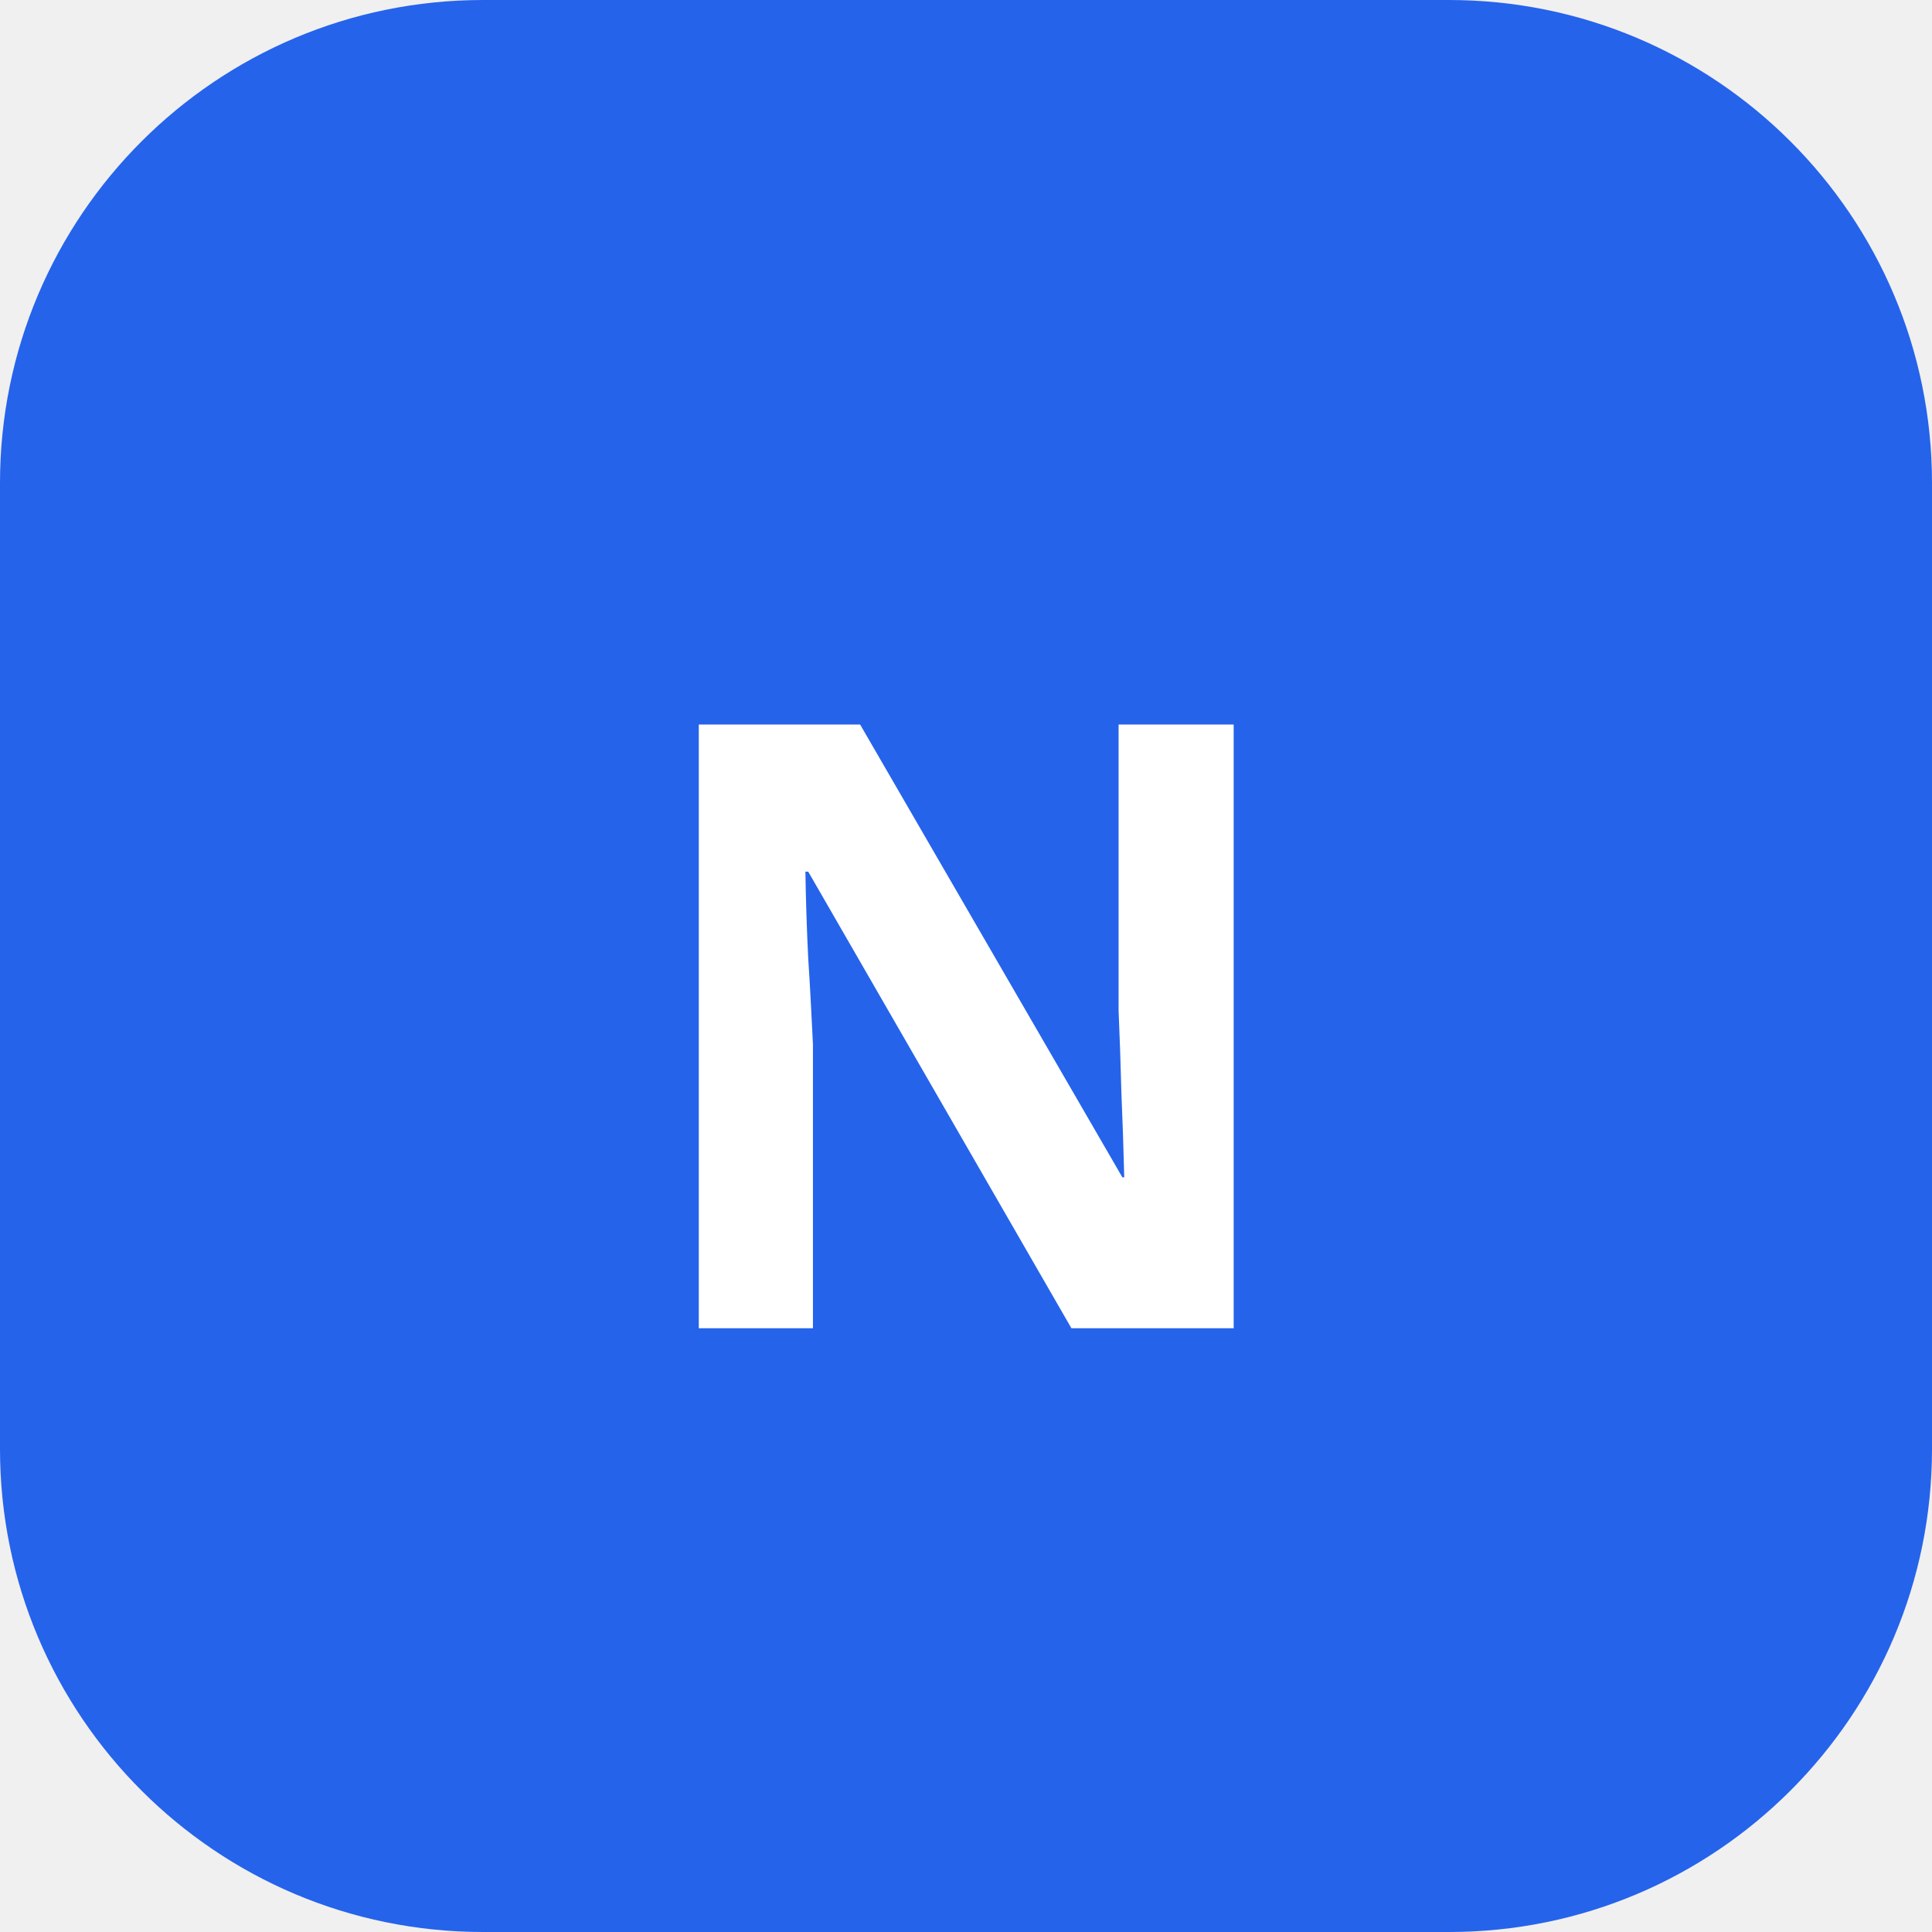
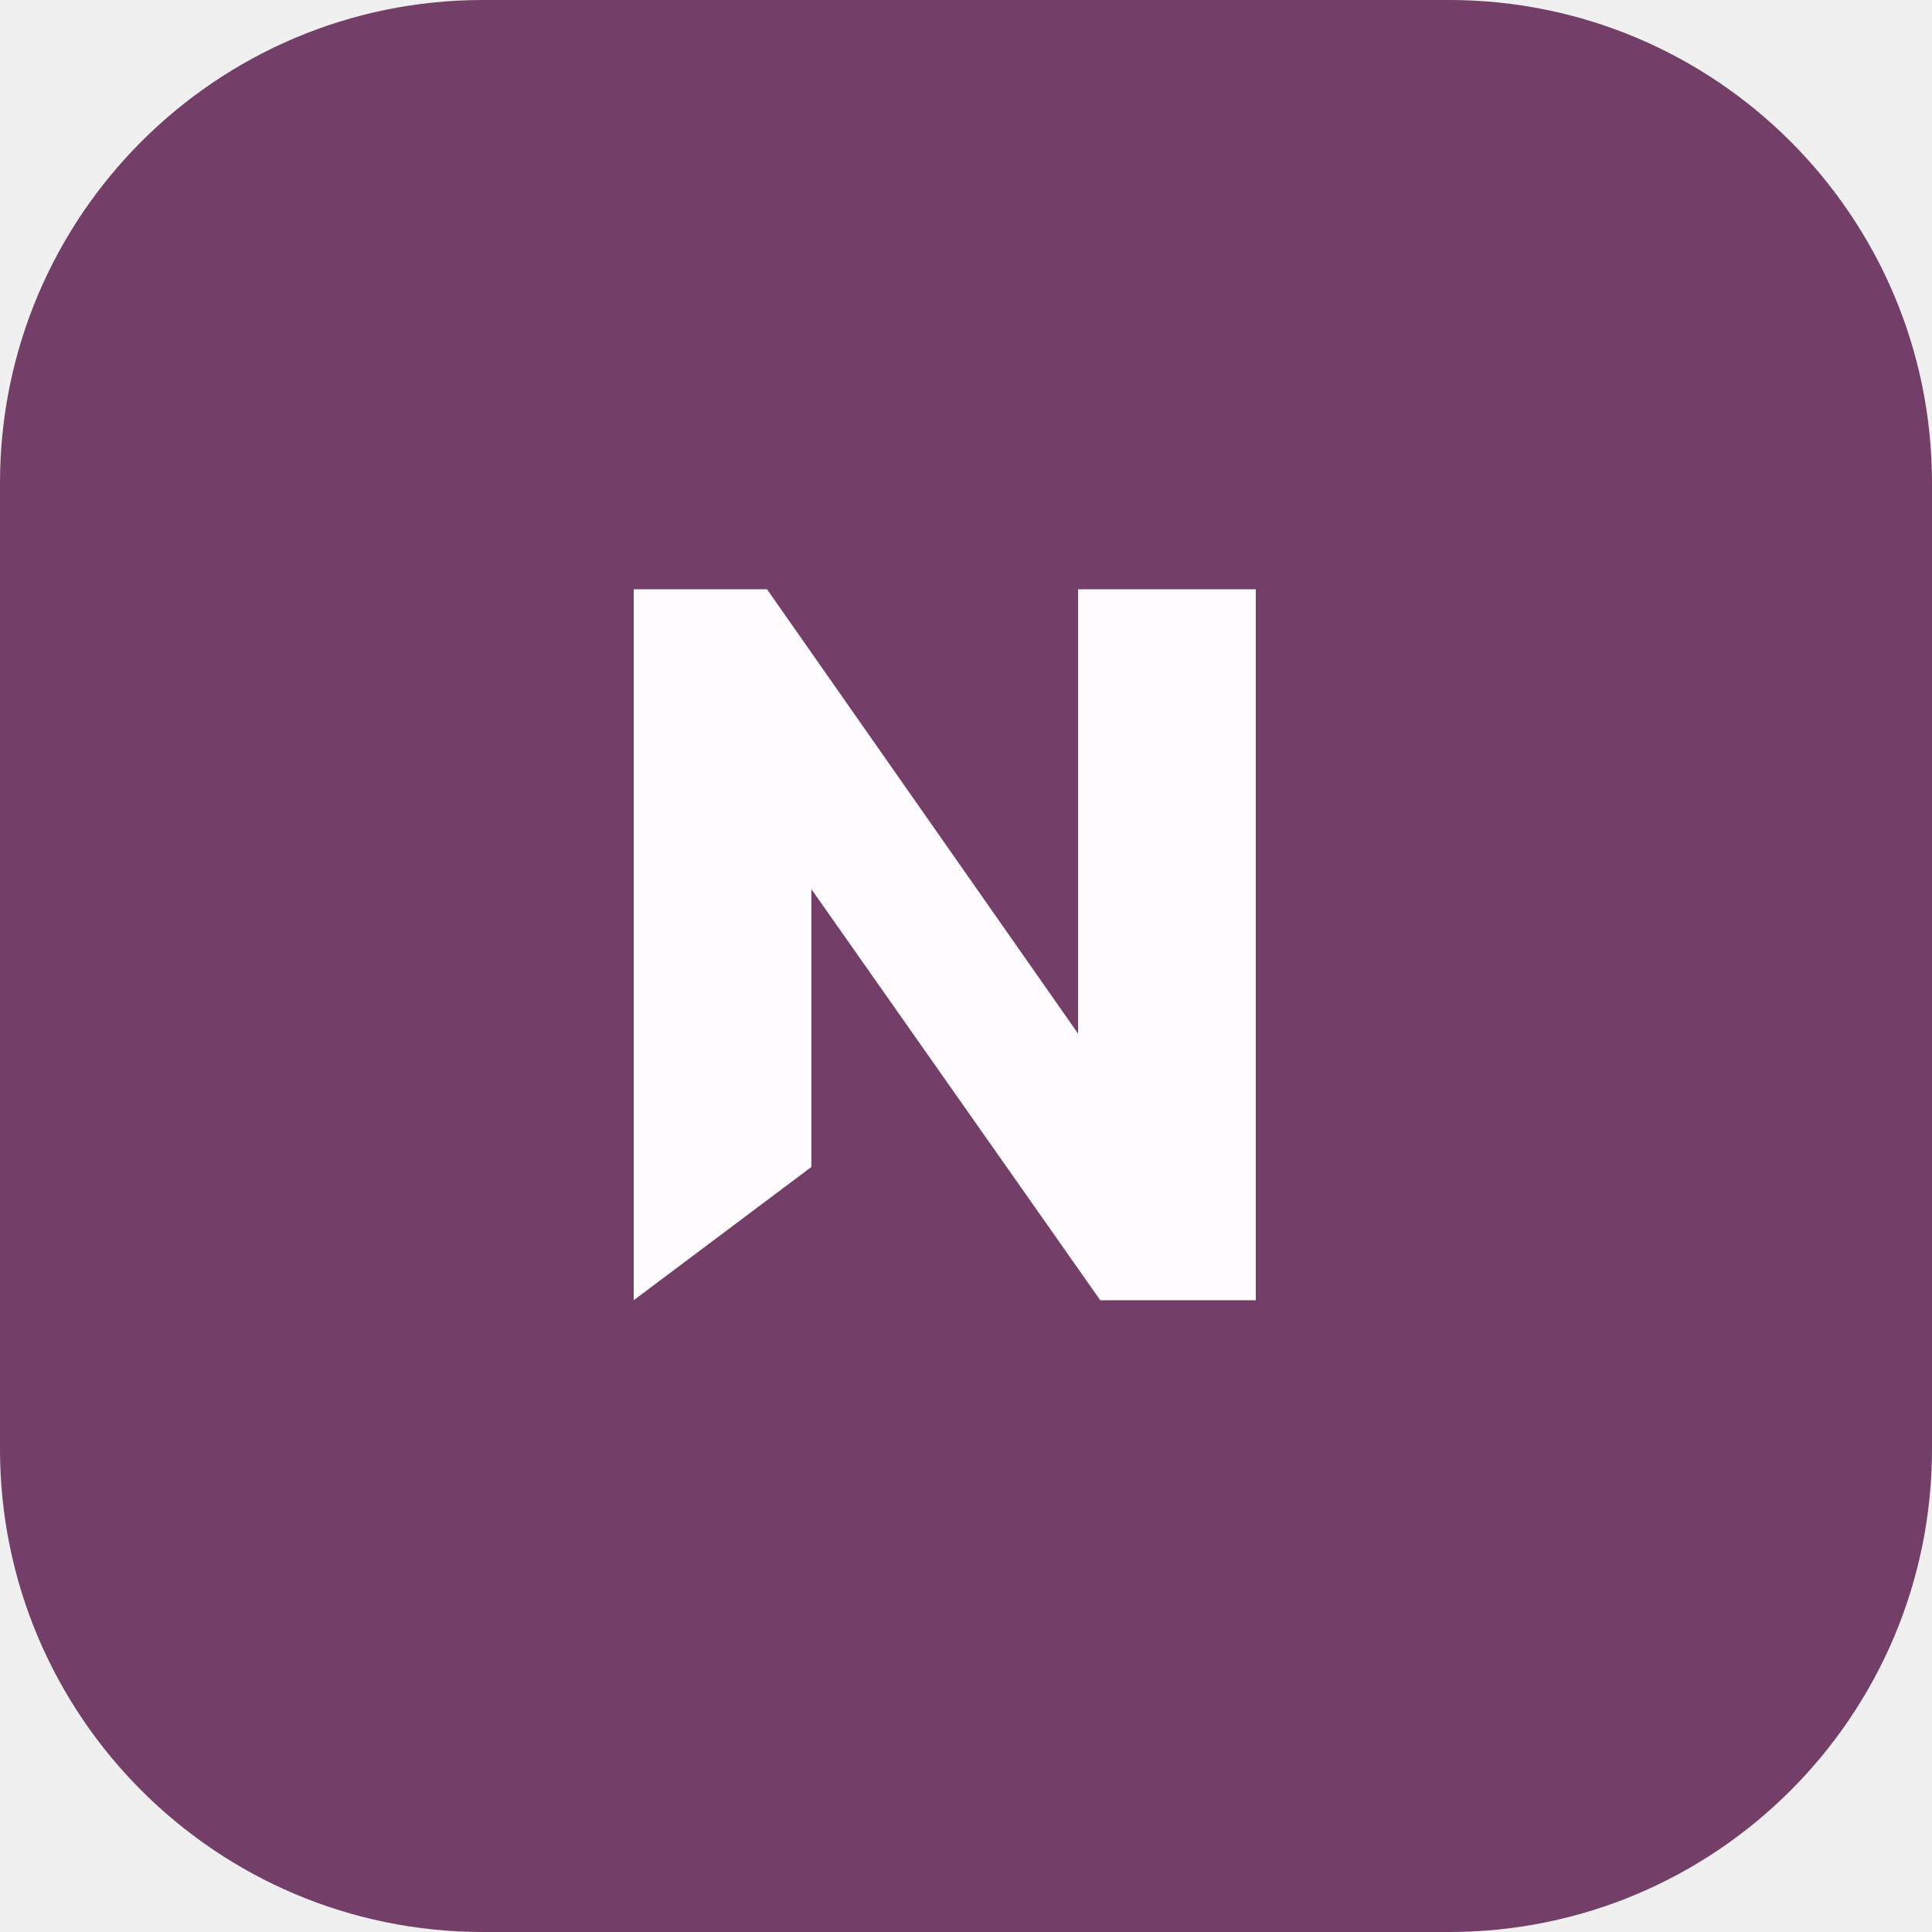
<svg xmlns="http://www.w3.org/2000/svg" viewBox="0 0 32 32" role="img" aria-label="NexaChat">
-   <rect width="32" height="32" rx="8" fill="#2563eb" />
-   <text x="16" y="22" text-anchor="middle" font-family="system-ui,sans-serif" font-size="14" font-weight="700" fill="#ffffff">N</text>
+   <rect width="32" height="32" rx="8" fill="#733F68" />
+   <g transform="translate(6.08 6.08) scale(0.184)">
+     <path fill="#FFFCFF" d="M24 20H36L64 60V20H80V84H66L40 47V72L24 84Z" />
+   </g>
</svg>
